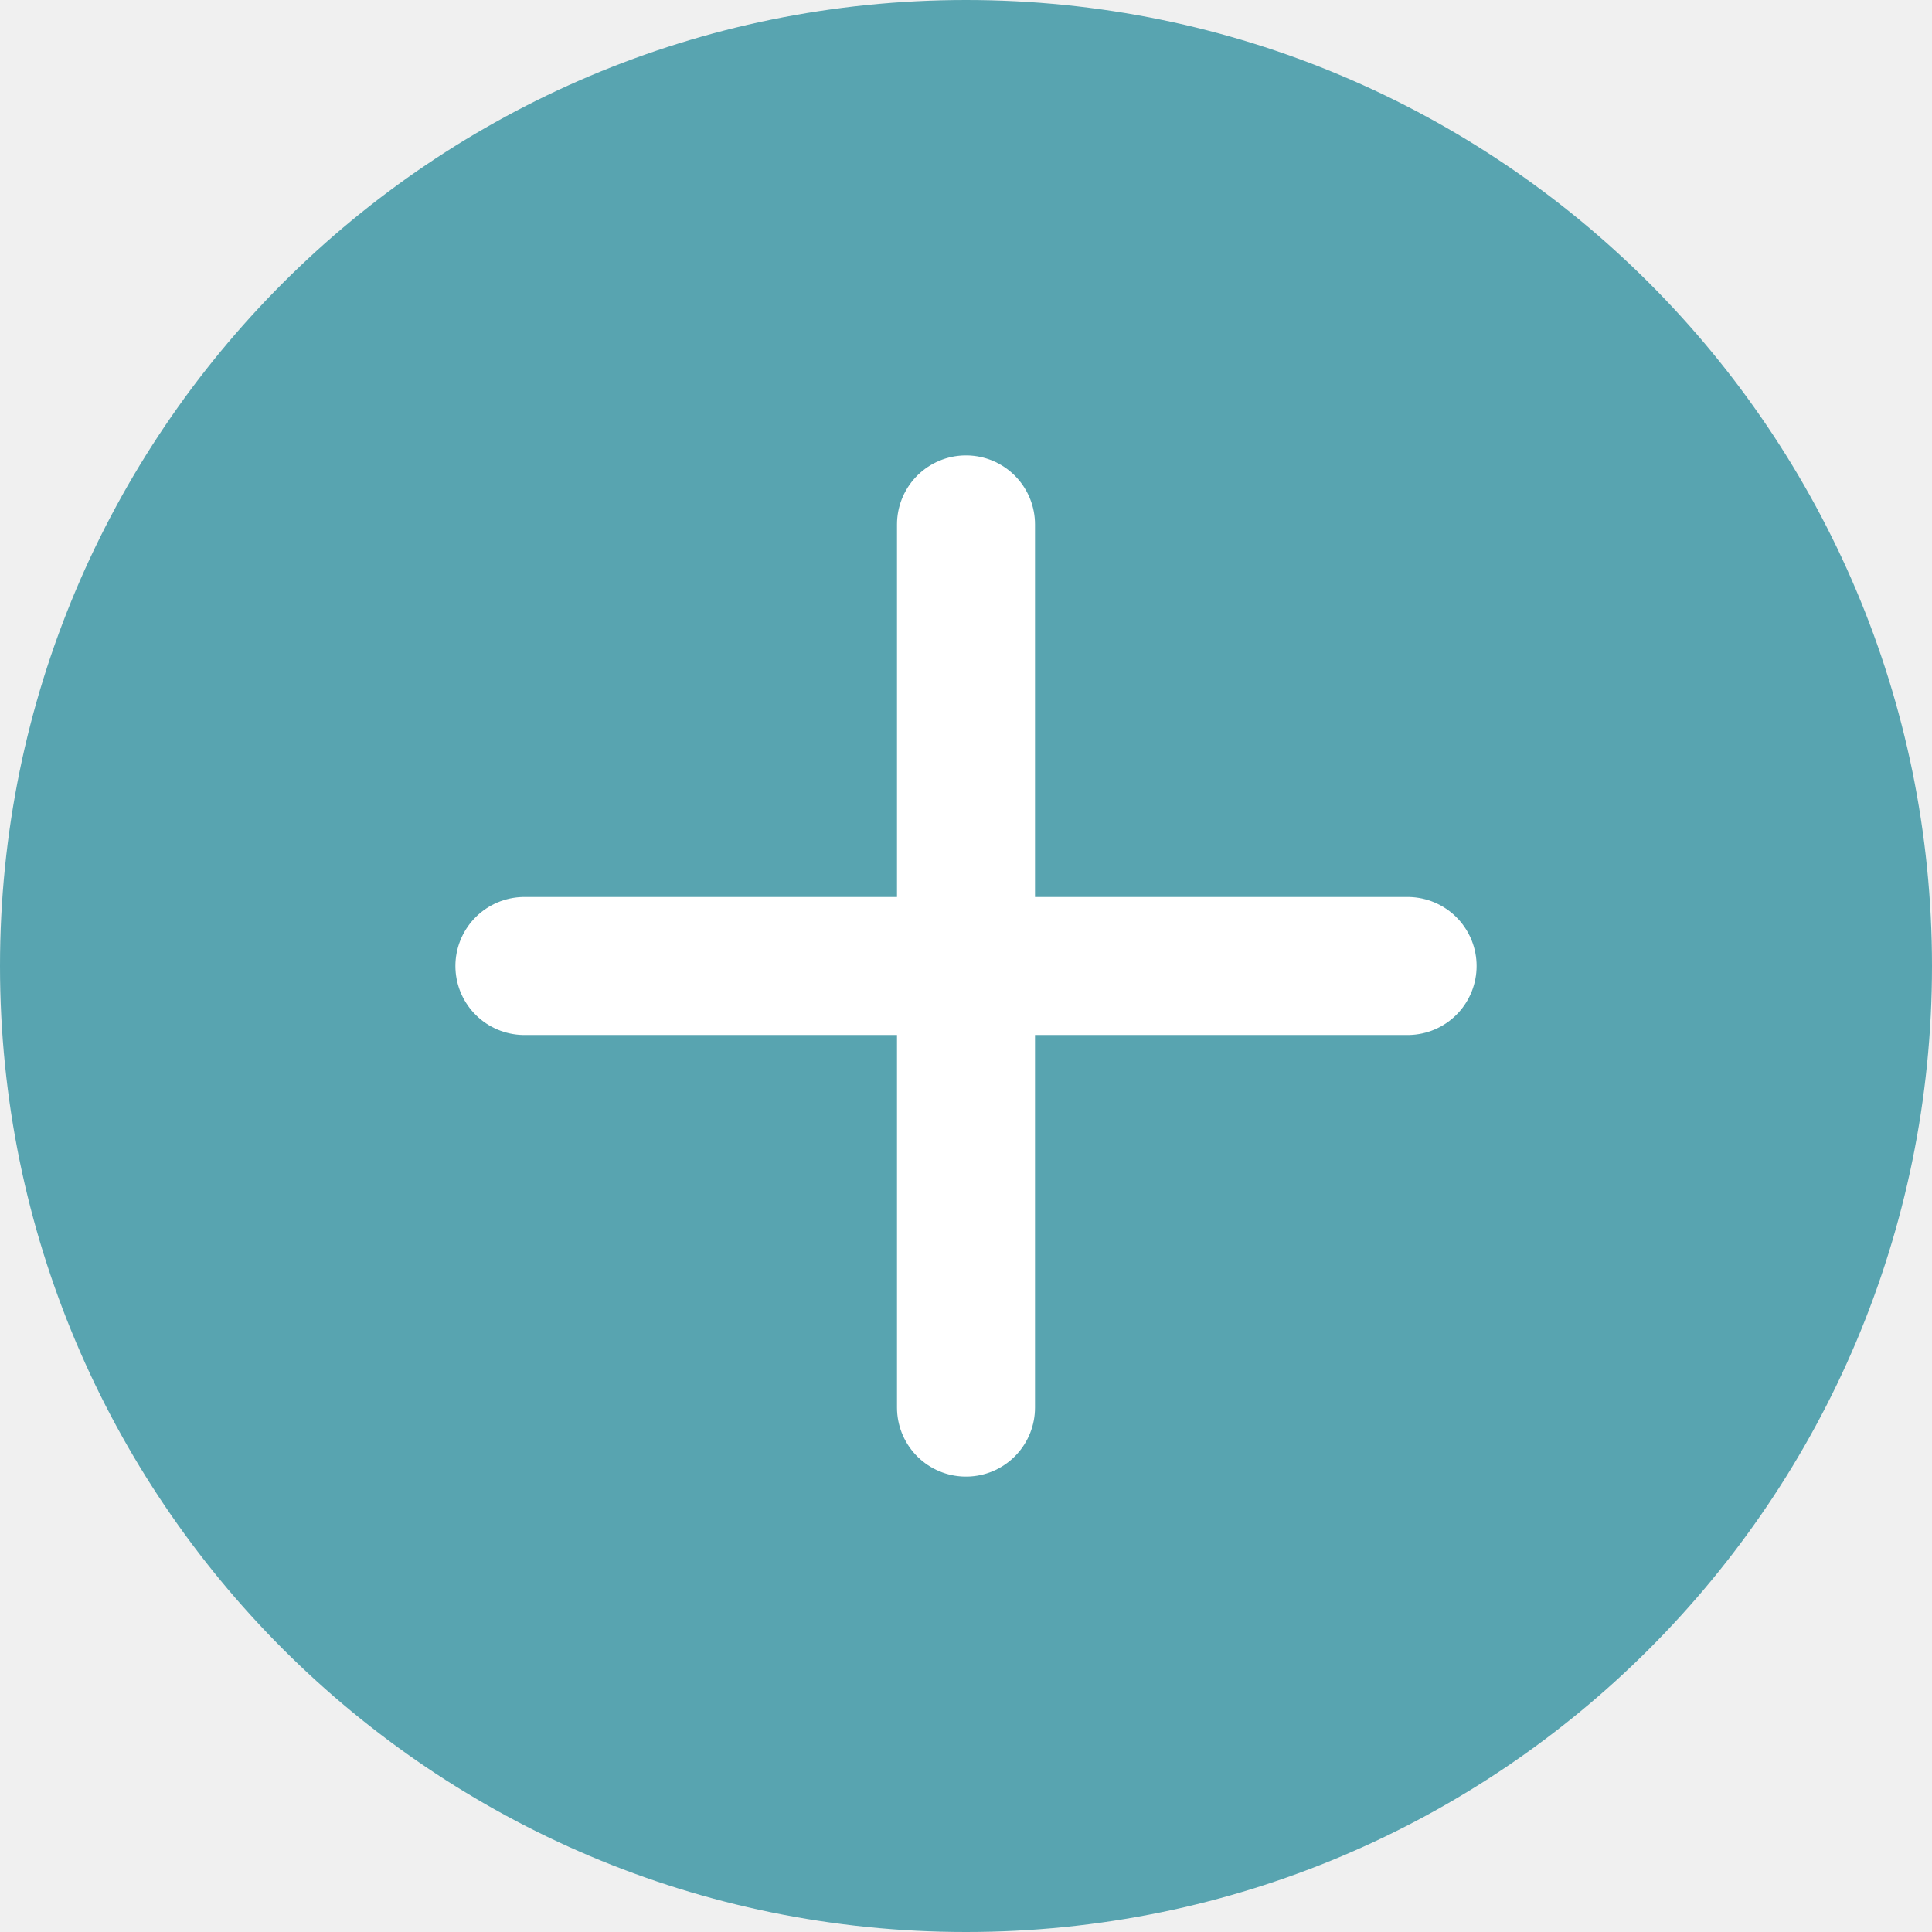
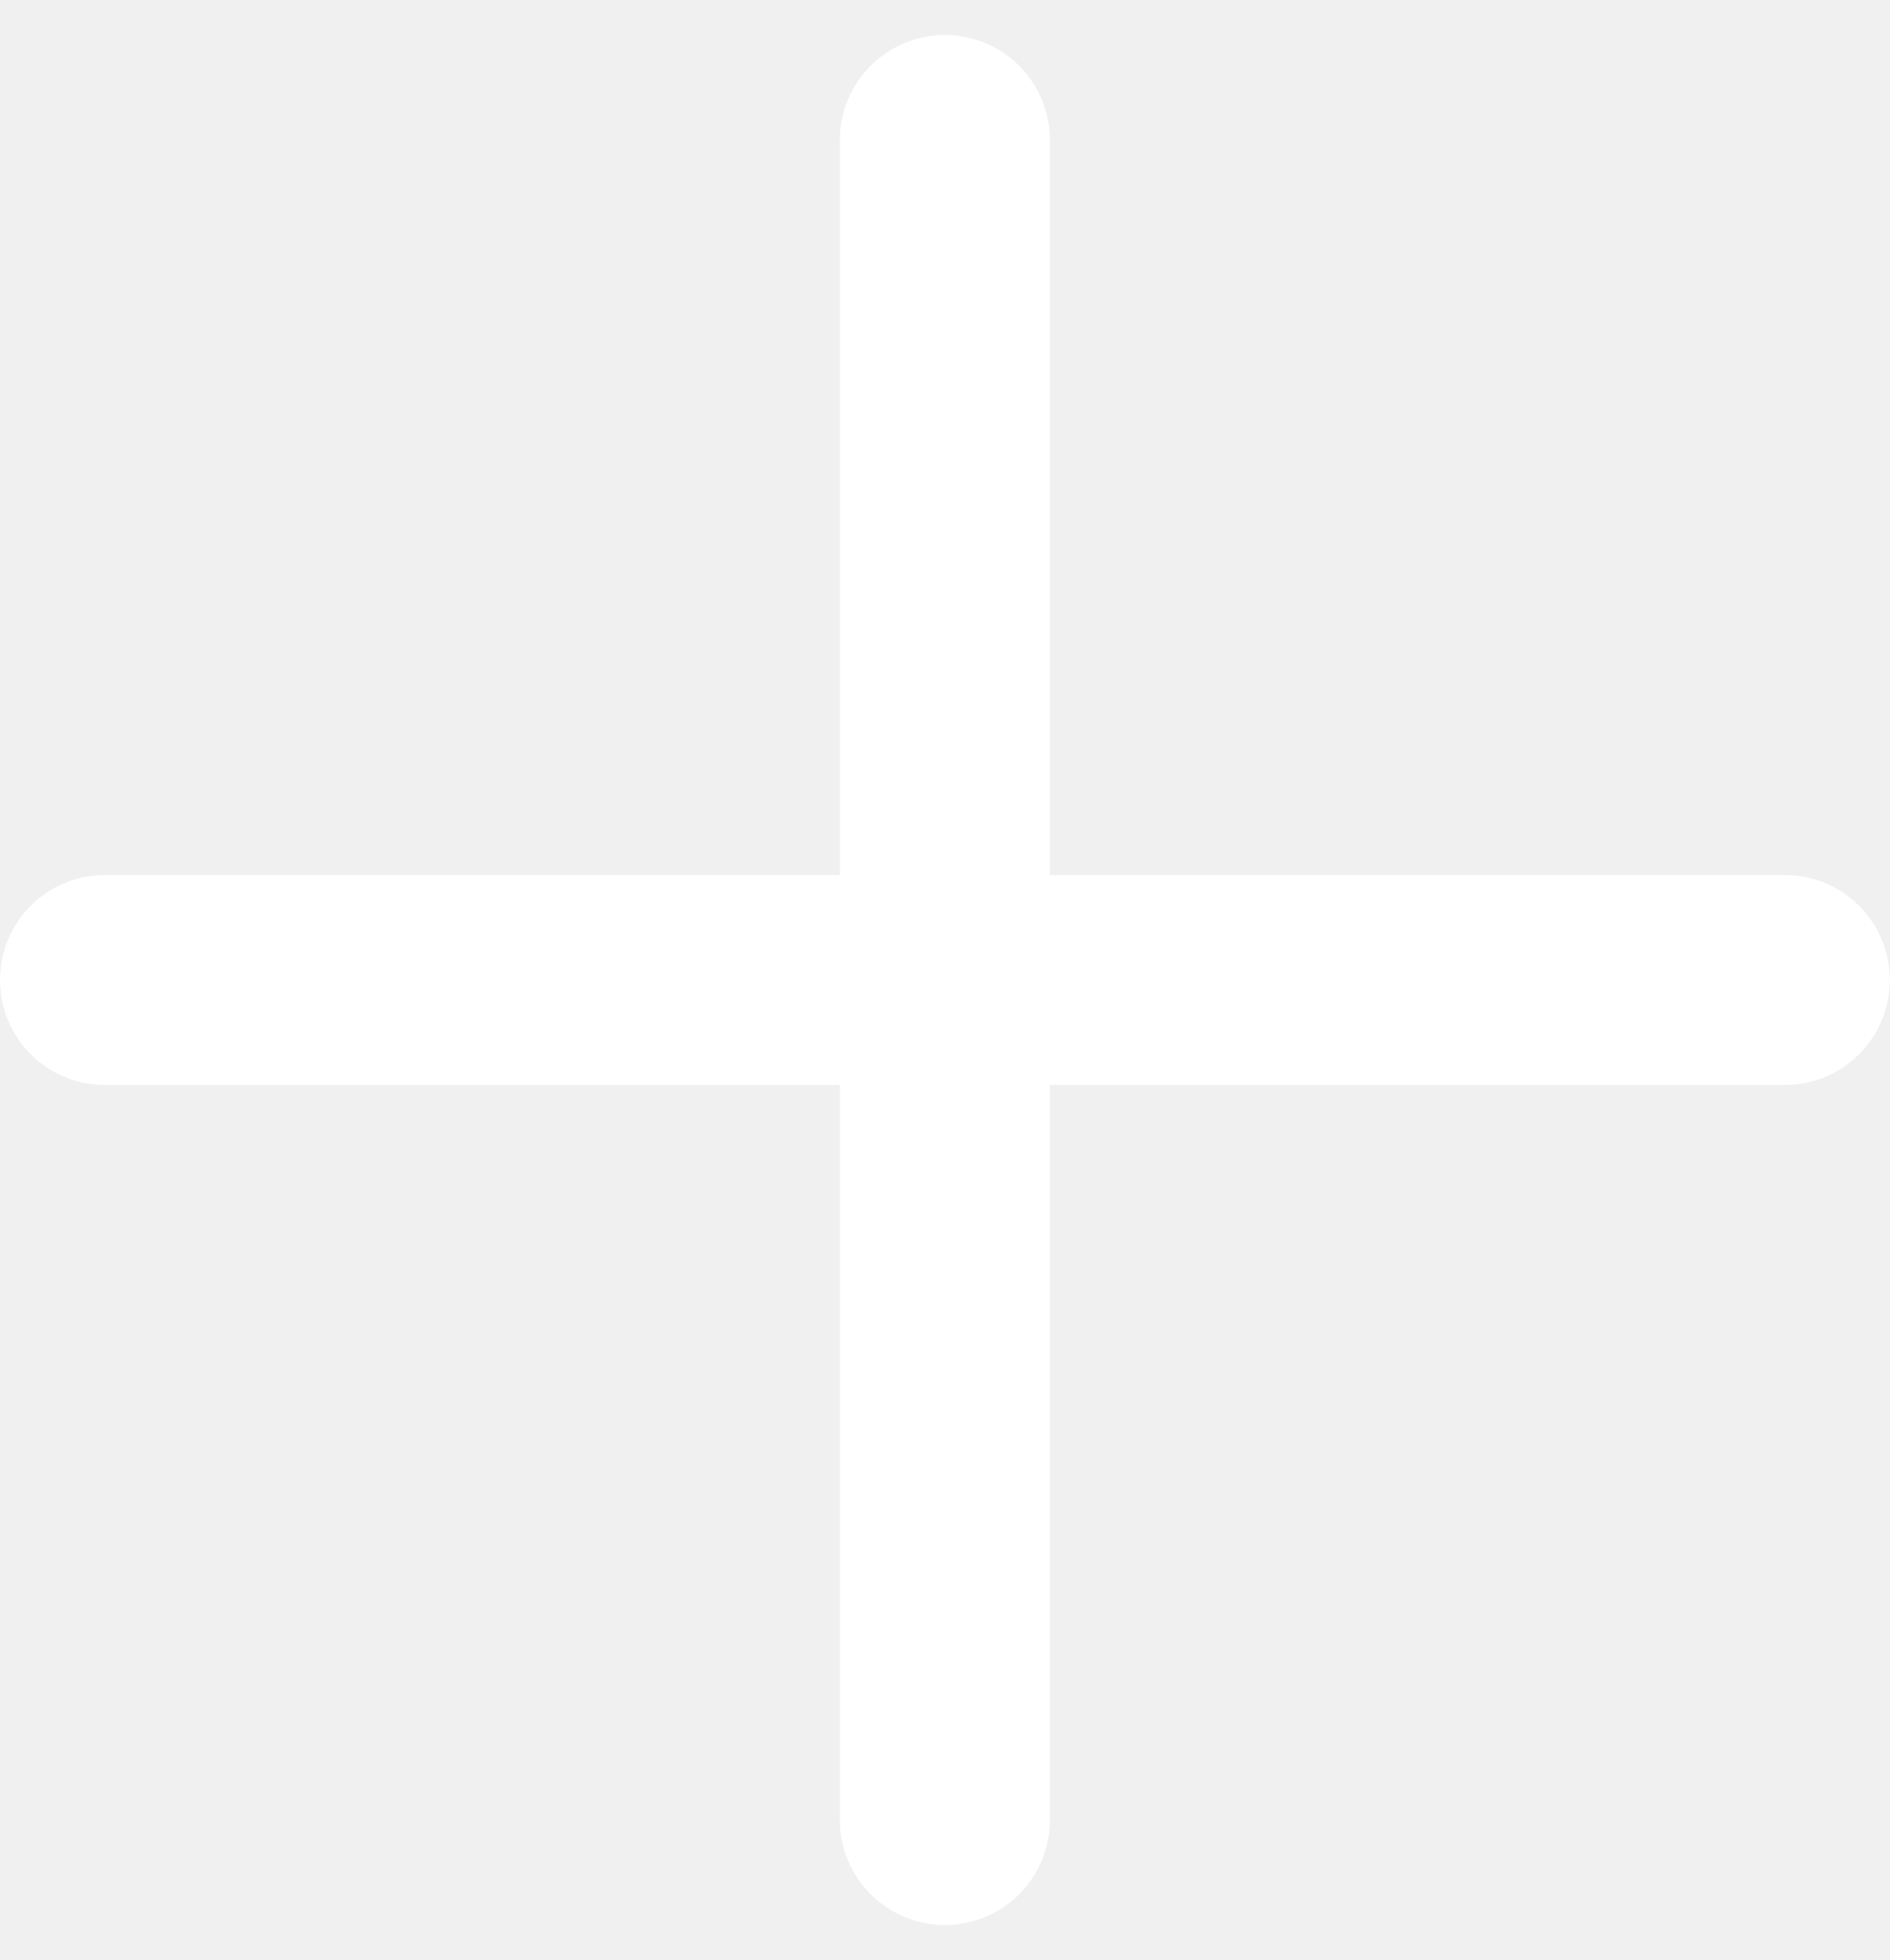
- <svg xmlns="http://www.w3.org/2000/svg" width="70" height="70" viewBox="0 0 70 70" fill="none">
-   <circle cx="35" cy="35" r="35" fill="#58A4B0" />
-   <path d="M19 35H35H51" stroke="white" stroke-width="5" stroke-linecap="round" />
-   <path d="M35 51V35L35 19" stroke="white" stroke-width="5" stroke-linecap="round" />
+ <svg xmlns="http://www.w3.org/2000/svg" width="27" height="28" viewBox="0 0 27 28" fill="none">
+   <path d="M1.5 14H13.5H25.5" stroke="white" stroke-width="3" stroke-linecap="round" />
+   <path d="M13.5 26L13.5 14L13.5 2" stroke="white" stroke-width="3" stroke-linecap="round" />
</svg>
